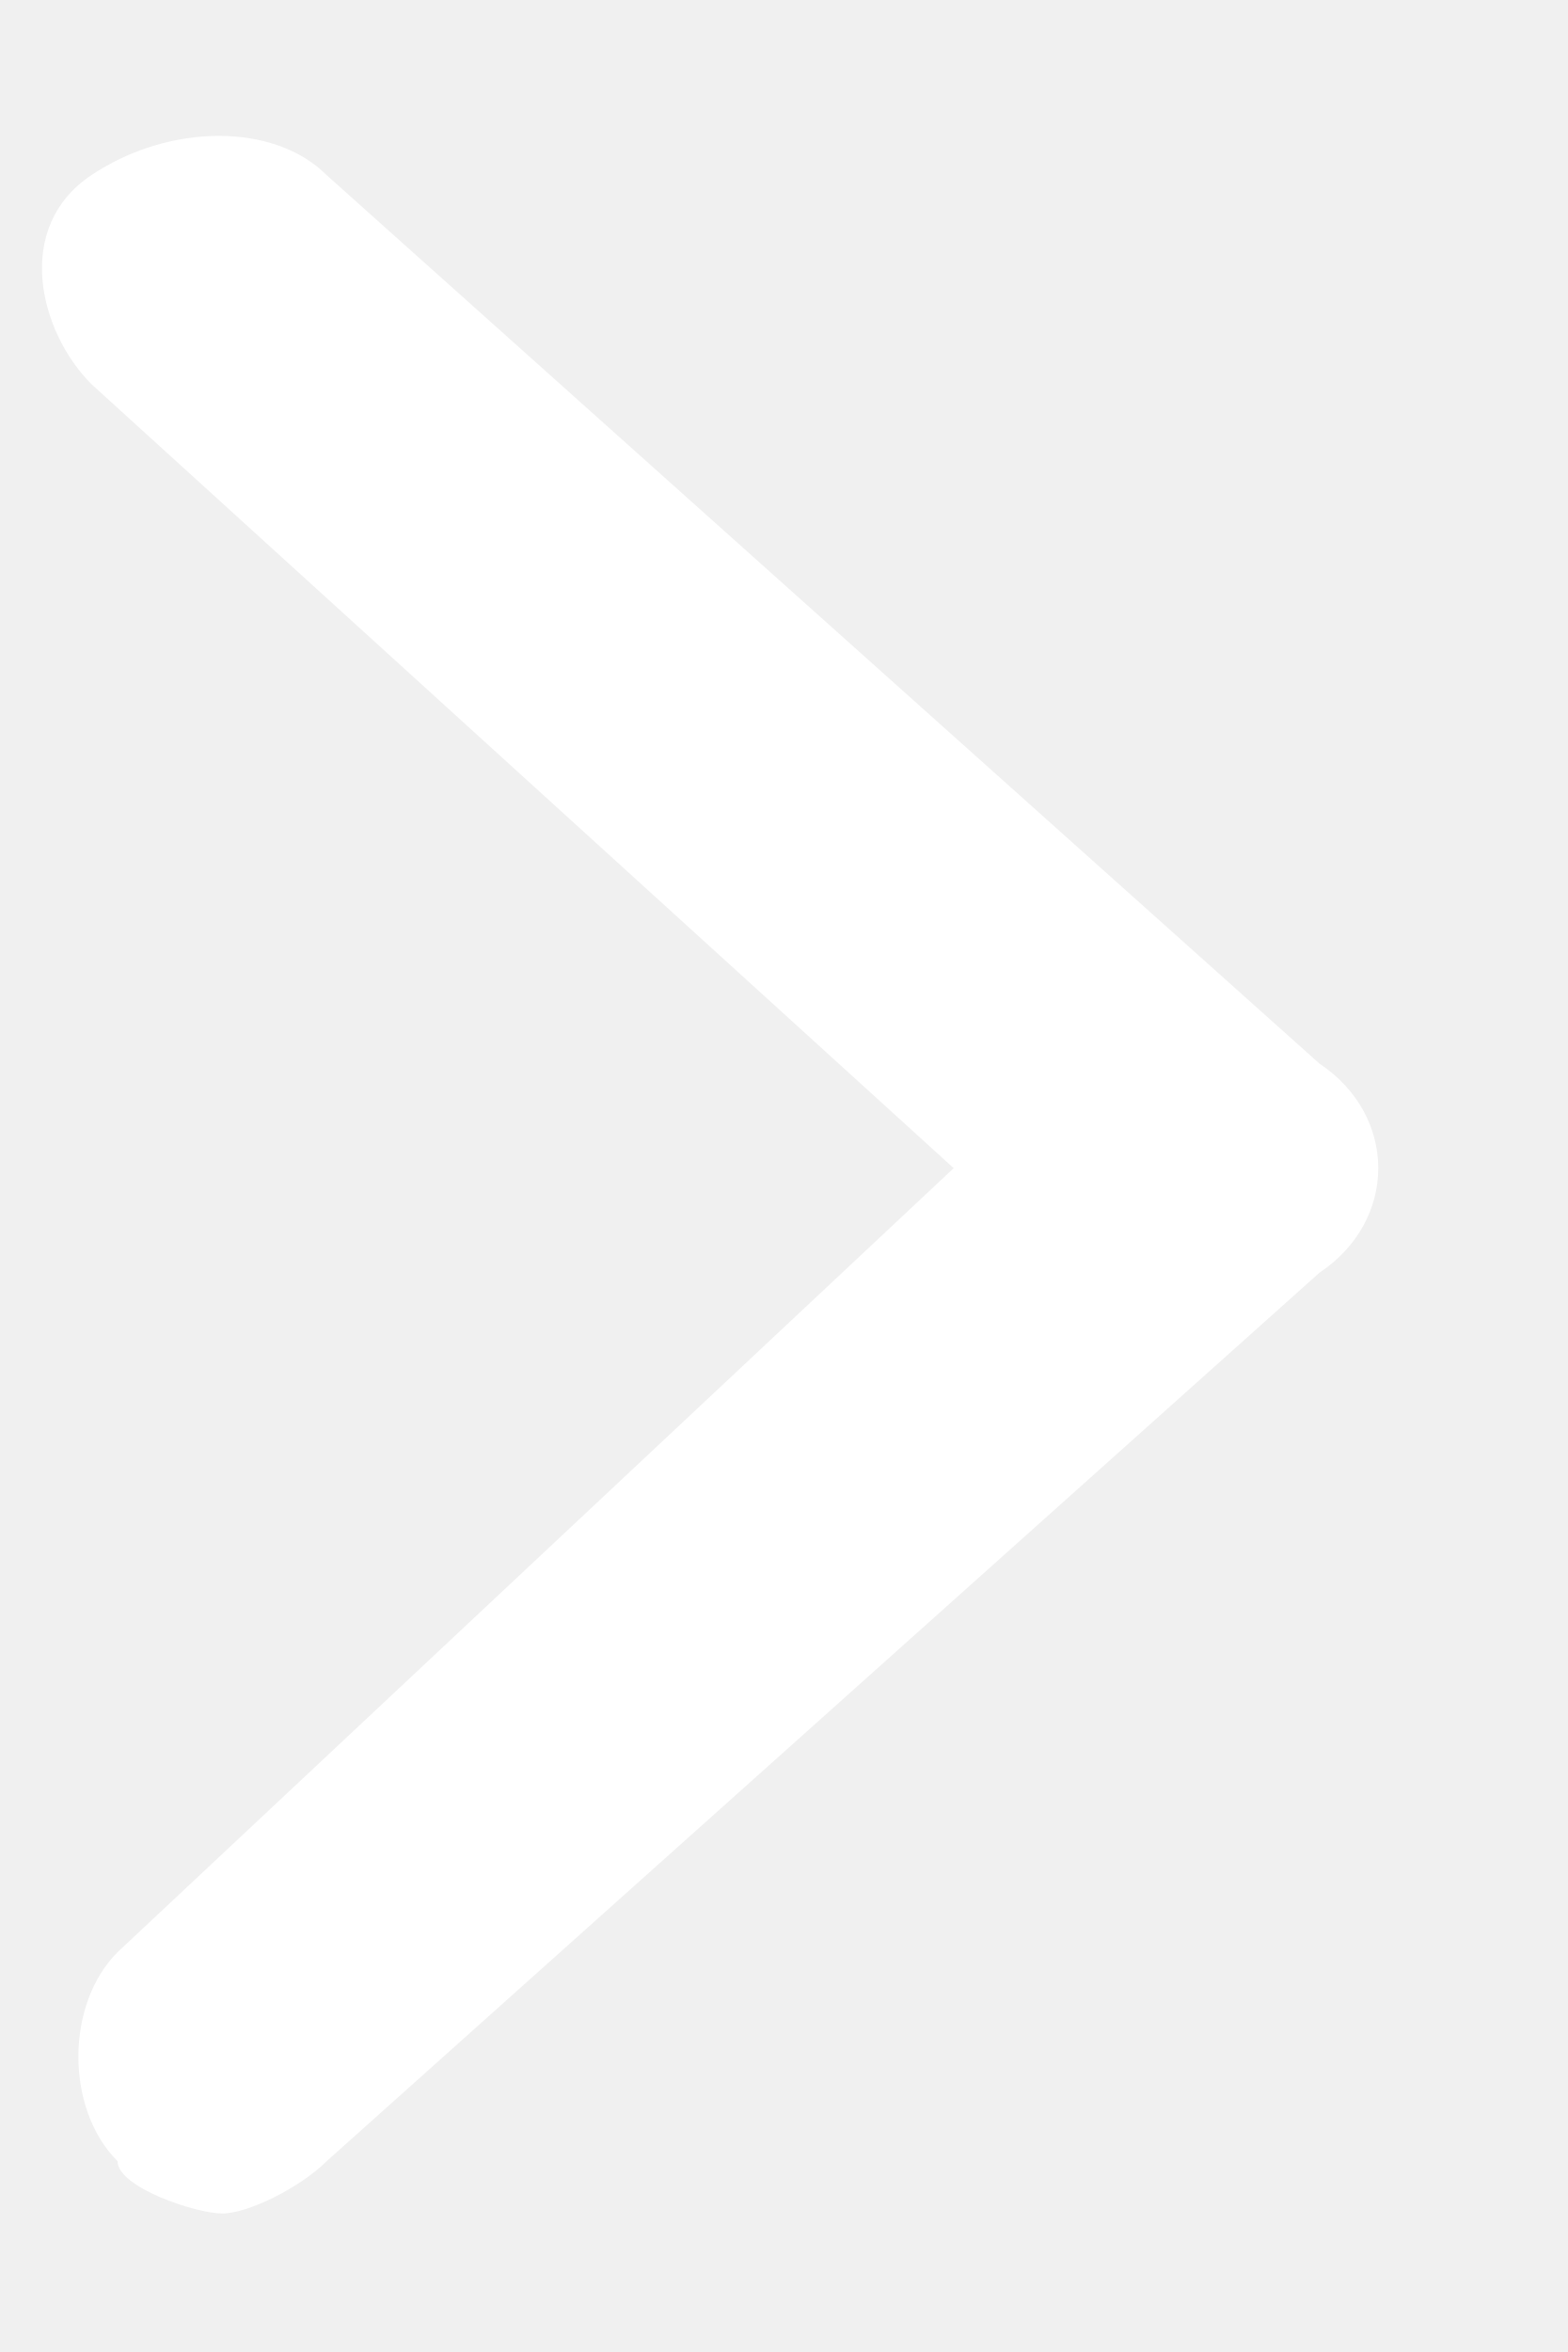
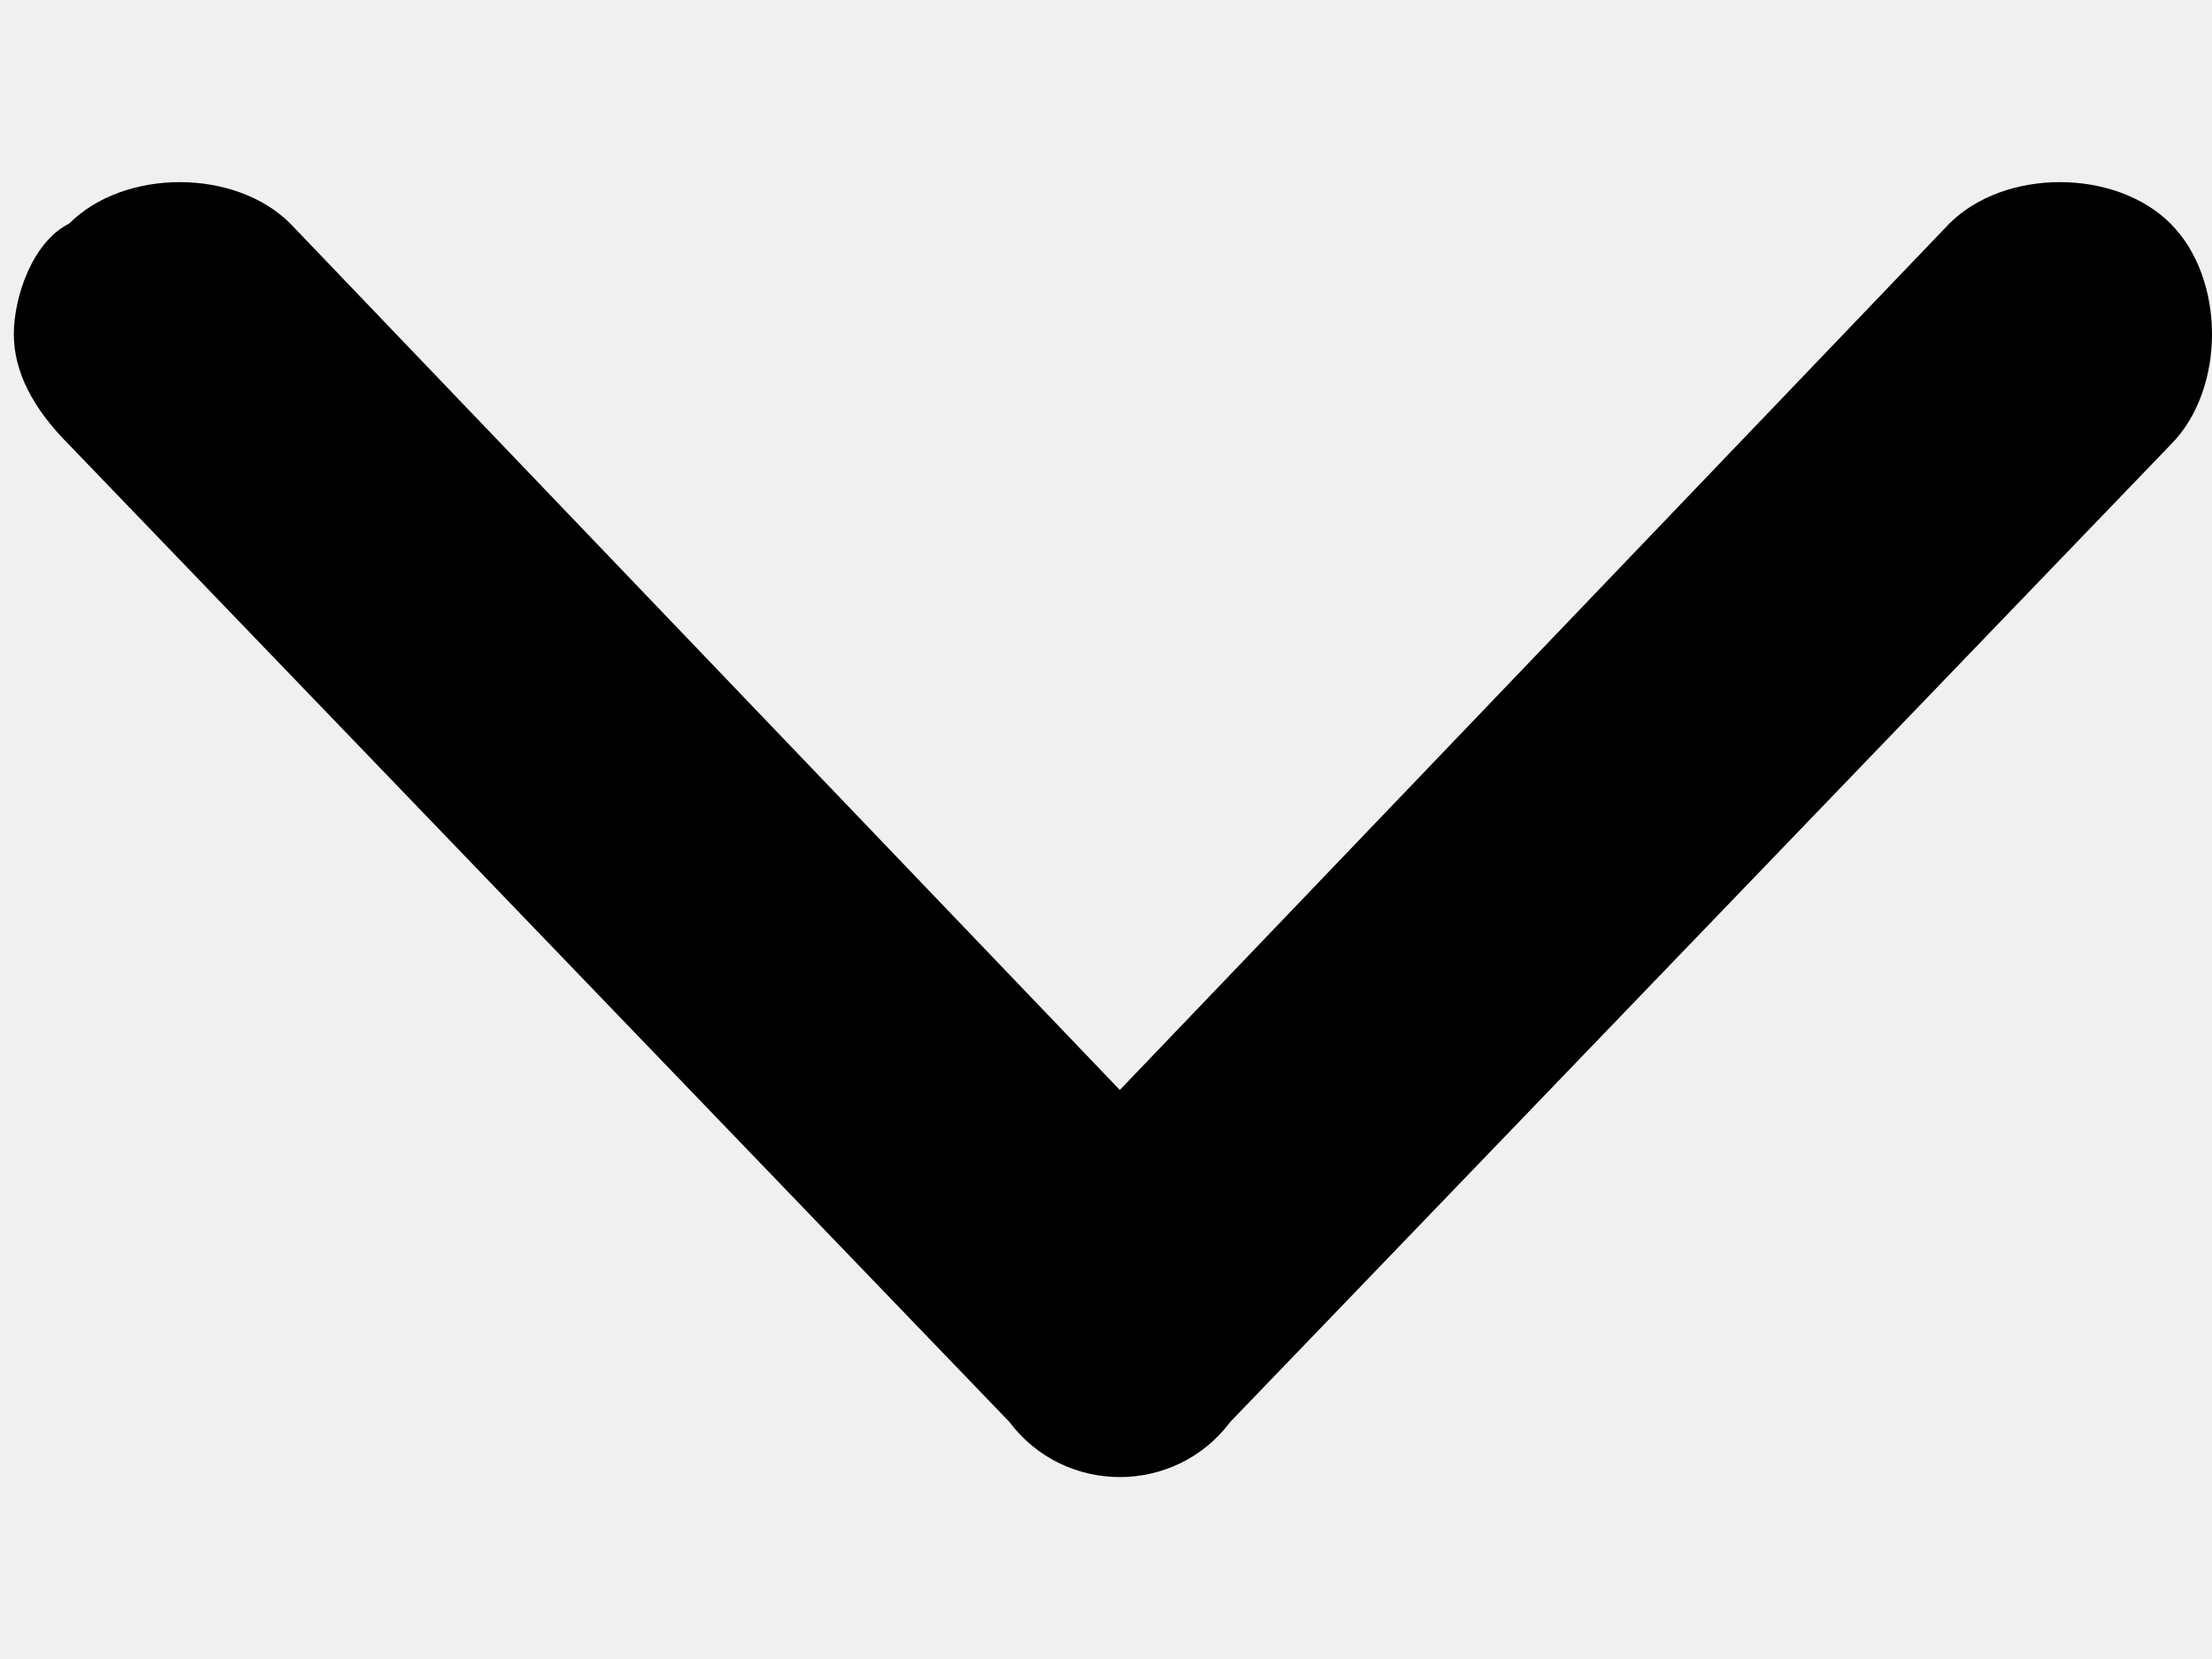
- <svg xmlns="http://www.w3.org/2000/svg" width="6" height="9" viewBox="0 0 6 9" fill="none">
-   <path d="M5.05 4.07 1.25.67c-.2-.2-.6-.2-.9 0-.3.2-.2.6 0 .8l3.3 3-3.2 3c-.2.2-.2.6 0 .8 0 .1.3.2.4.2.1 0 .3-.1.4-.2l3.8-3.4c.3-.2.3-.6 0-.8Z" fill="#fff" />
+ <svg xmlns="http://www.w3.org/2000/svg" width="12" height="9" viewBox="0 0 12 9" fill="none">
+   <path d="M6.675 7.713L11.775 2.413C12.075 2.113 12.075 1.513 11.775 1.213C11.475 0.913 10.875 0.913 10.575 1.213L6.075 5.913L1.575 1.213C1.275 0.913 0.675 0.913 0.375 1.213C0.175 1.313 0.075 1.613 0.075 1.813C0.075 2.013 0.175 2.213 0.375 2.413L5.475 7.713C5.775 8.113 6.375 8.113 6.675 7.713Z" fill="black" />
</svg>
